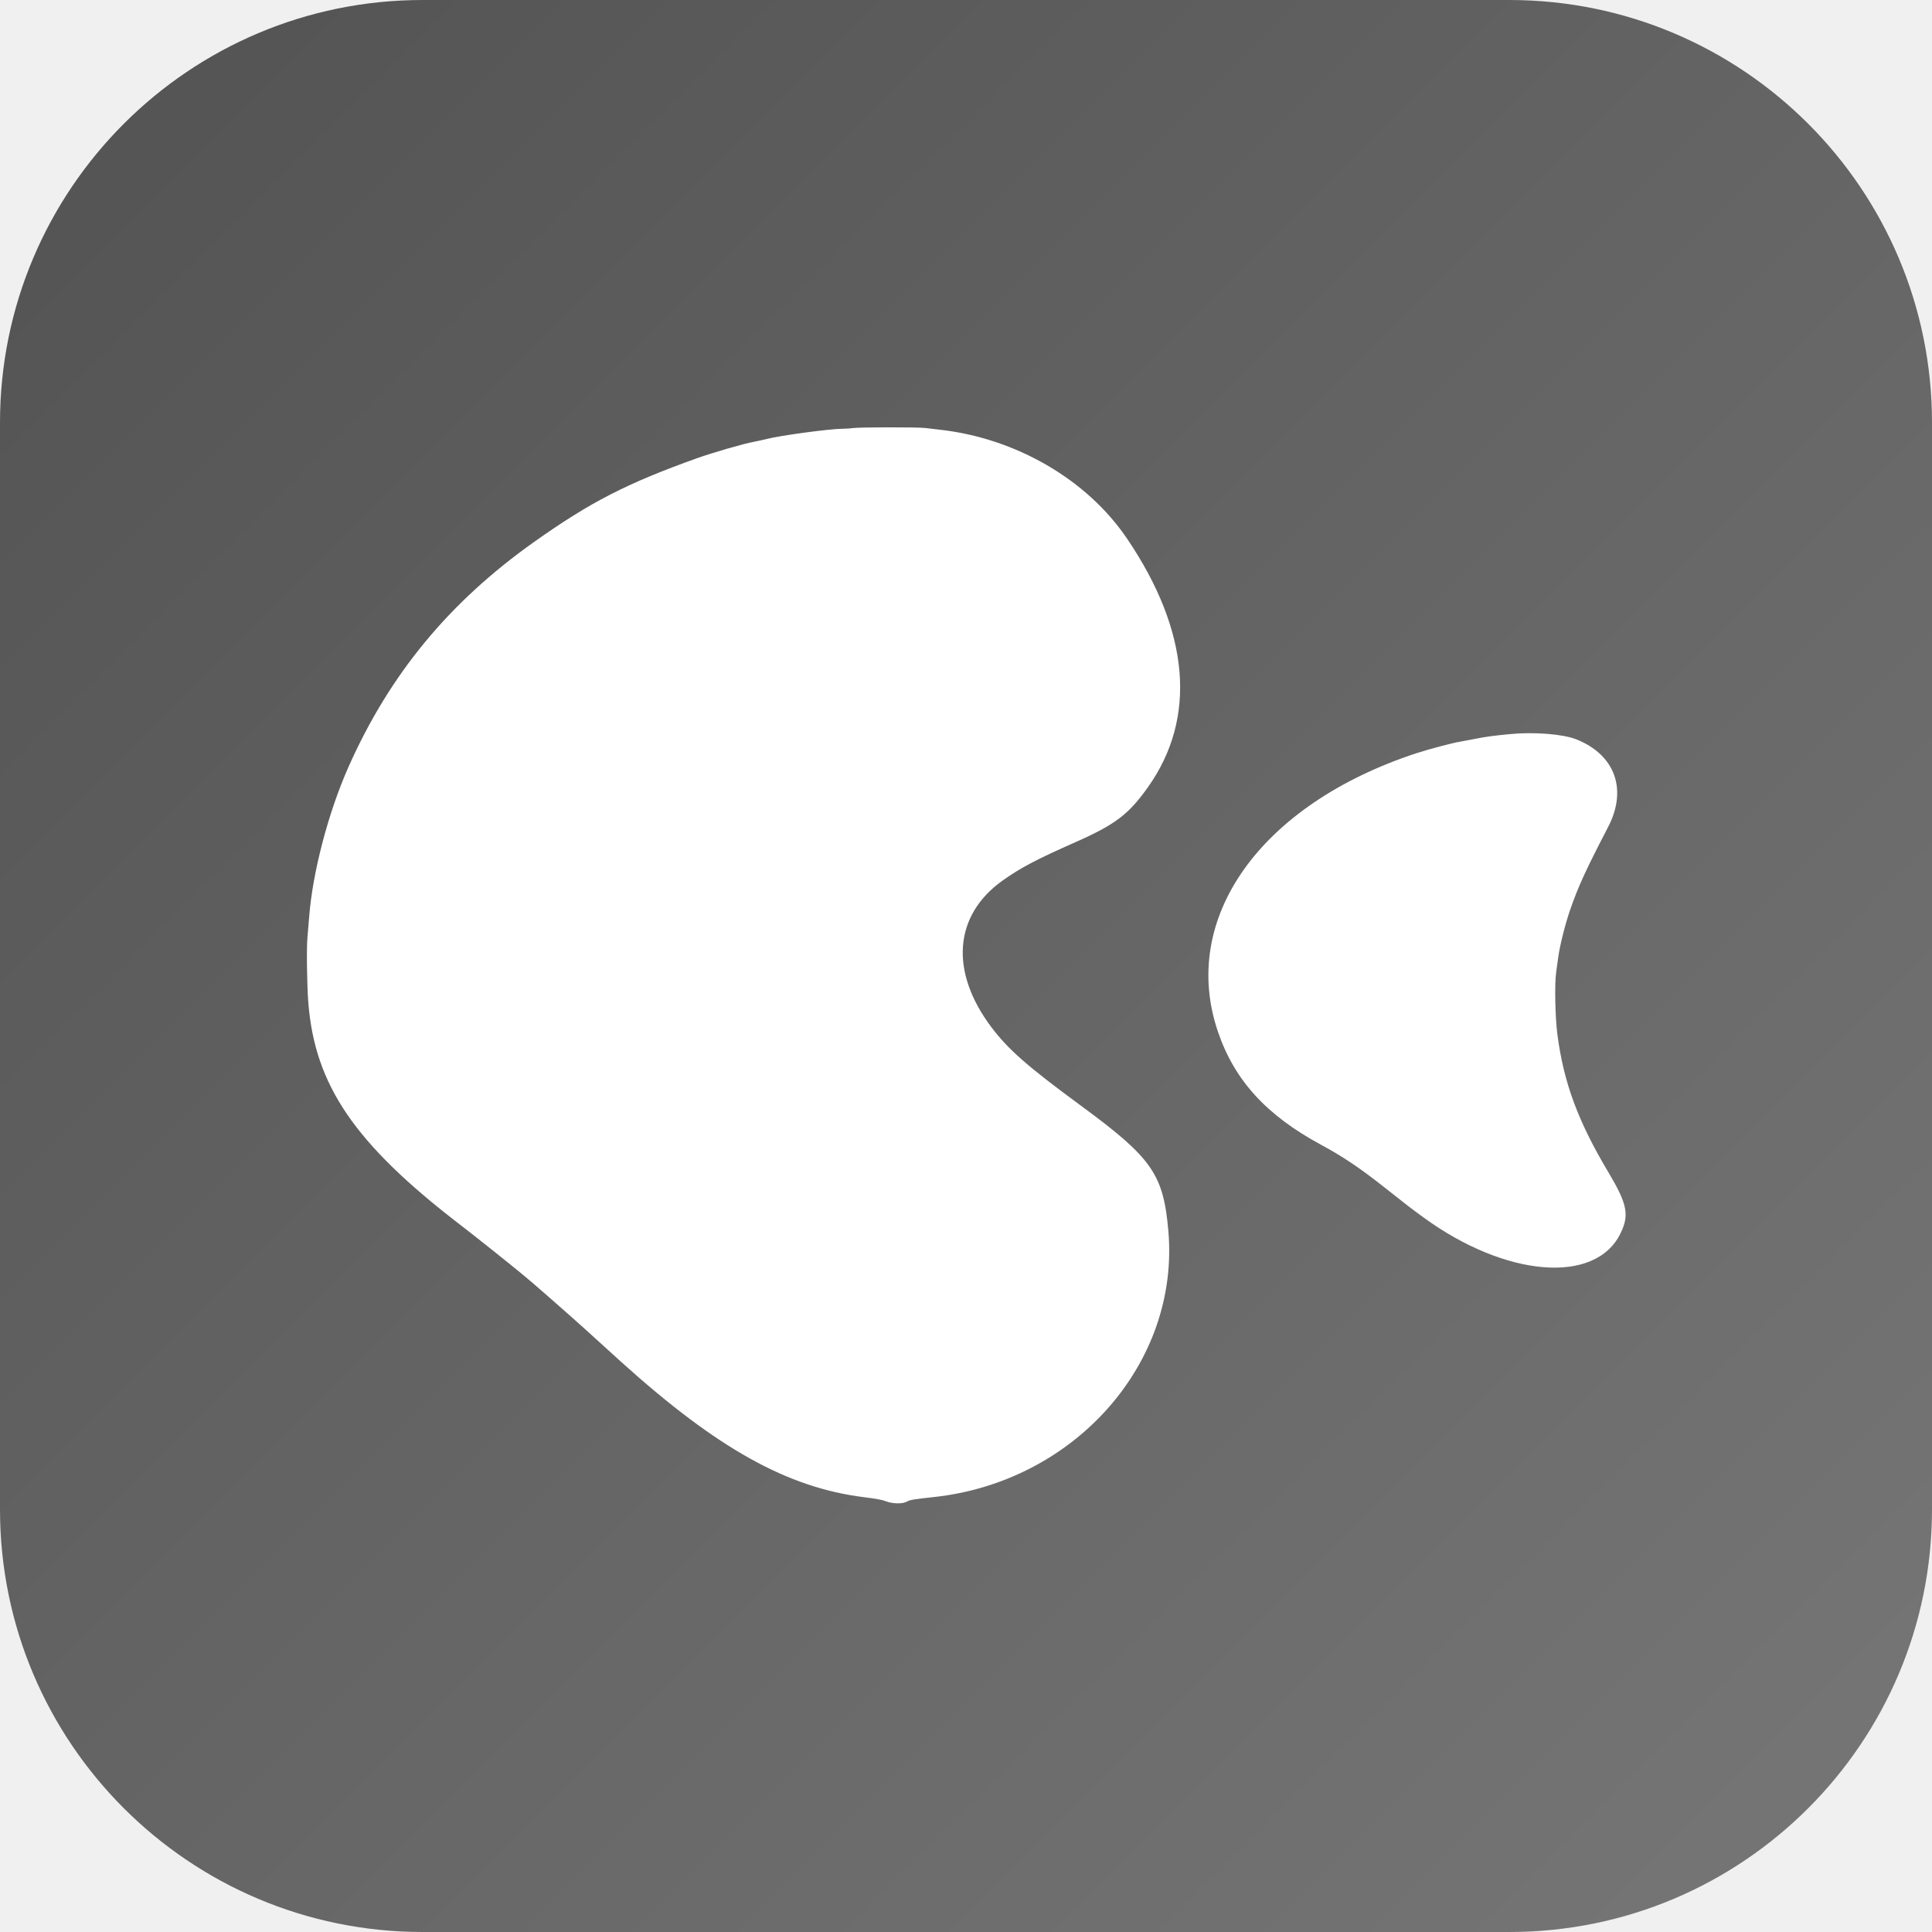
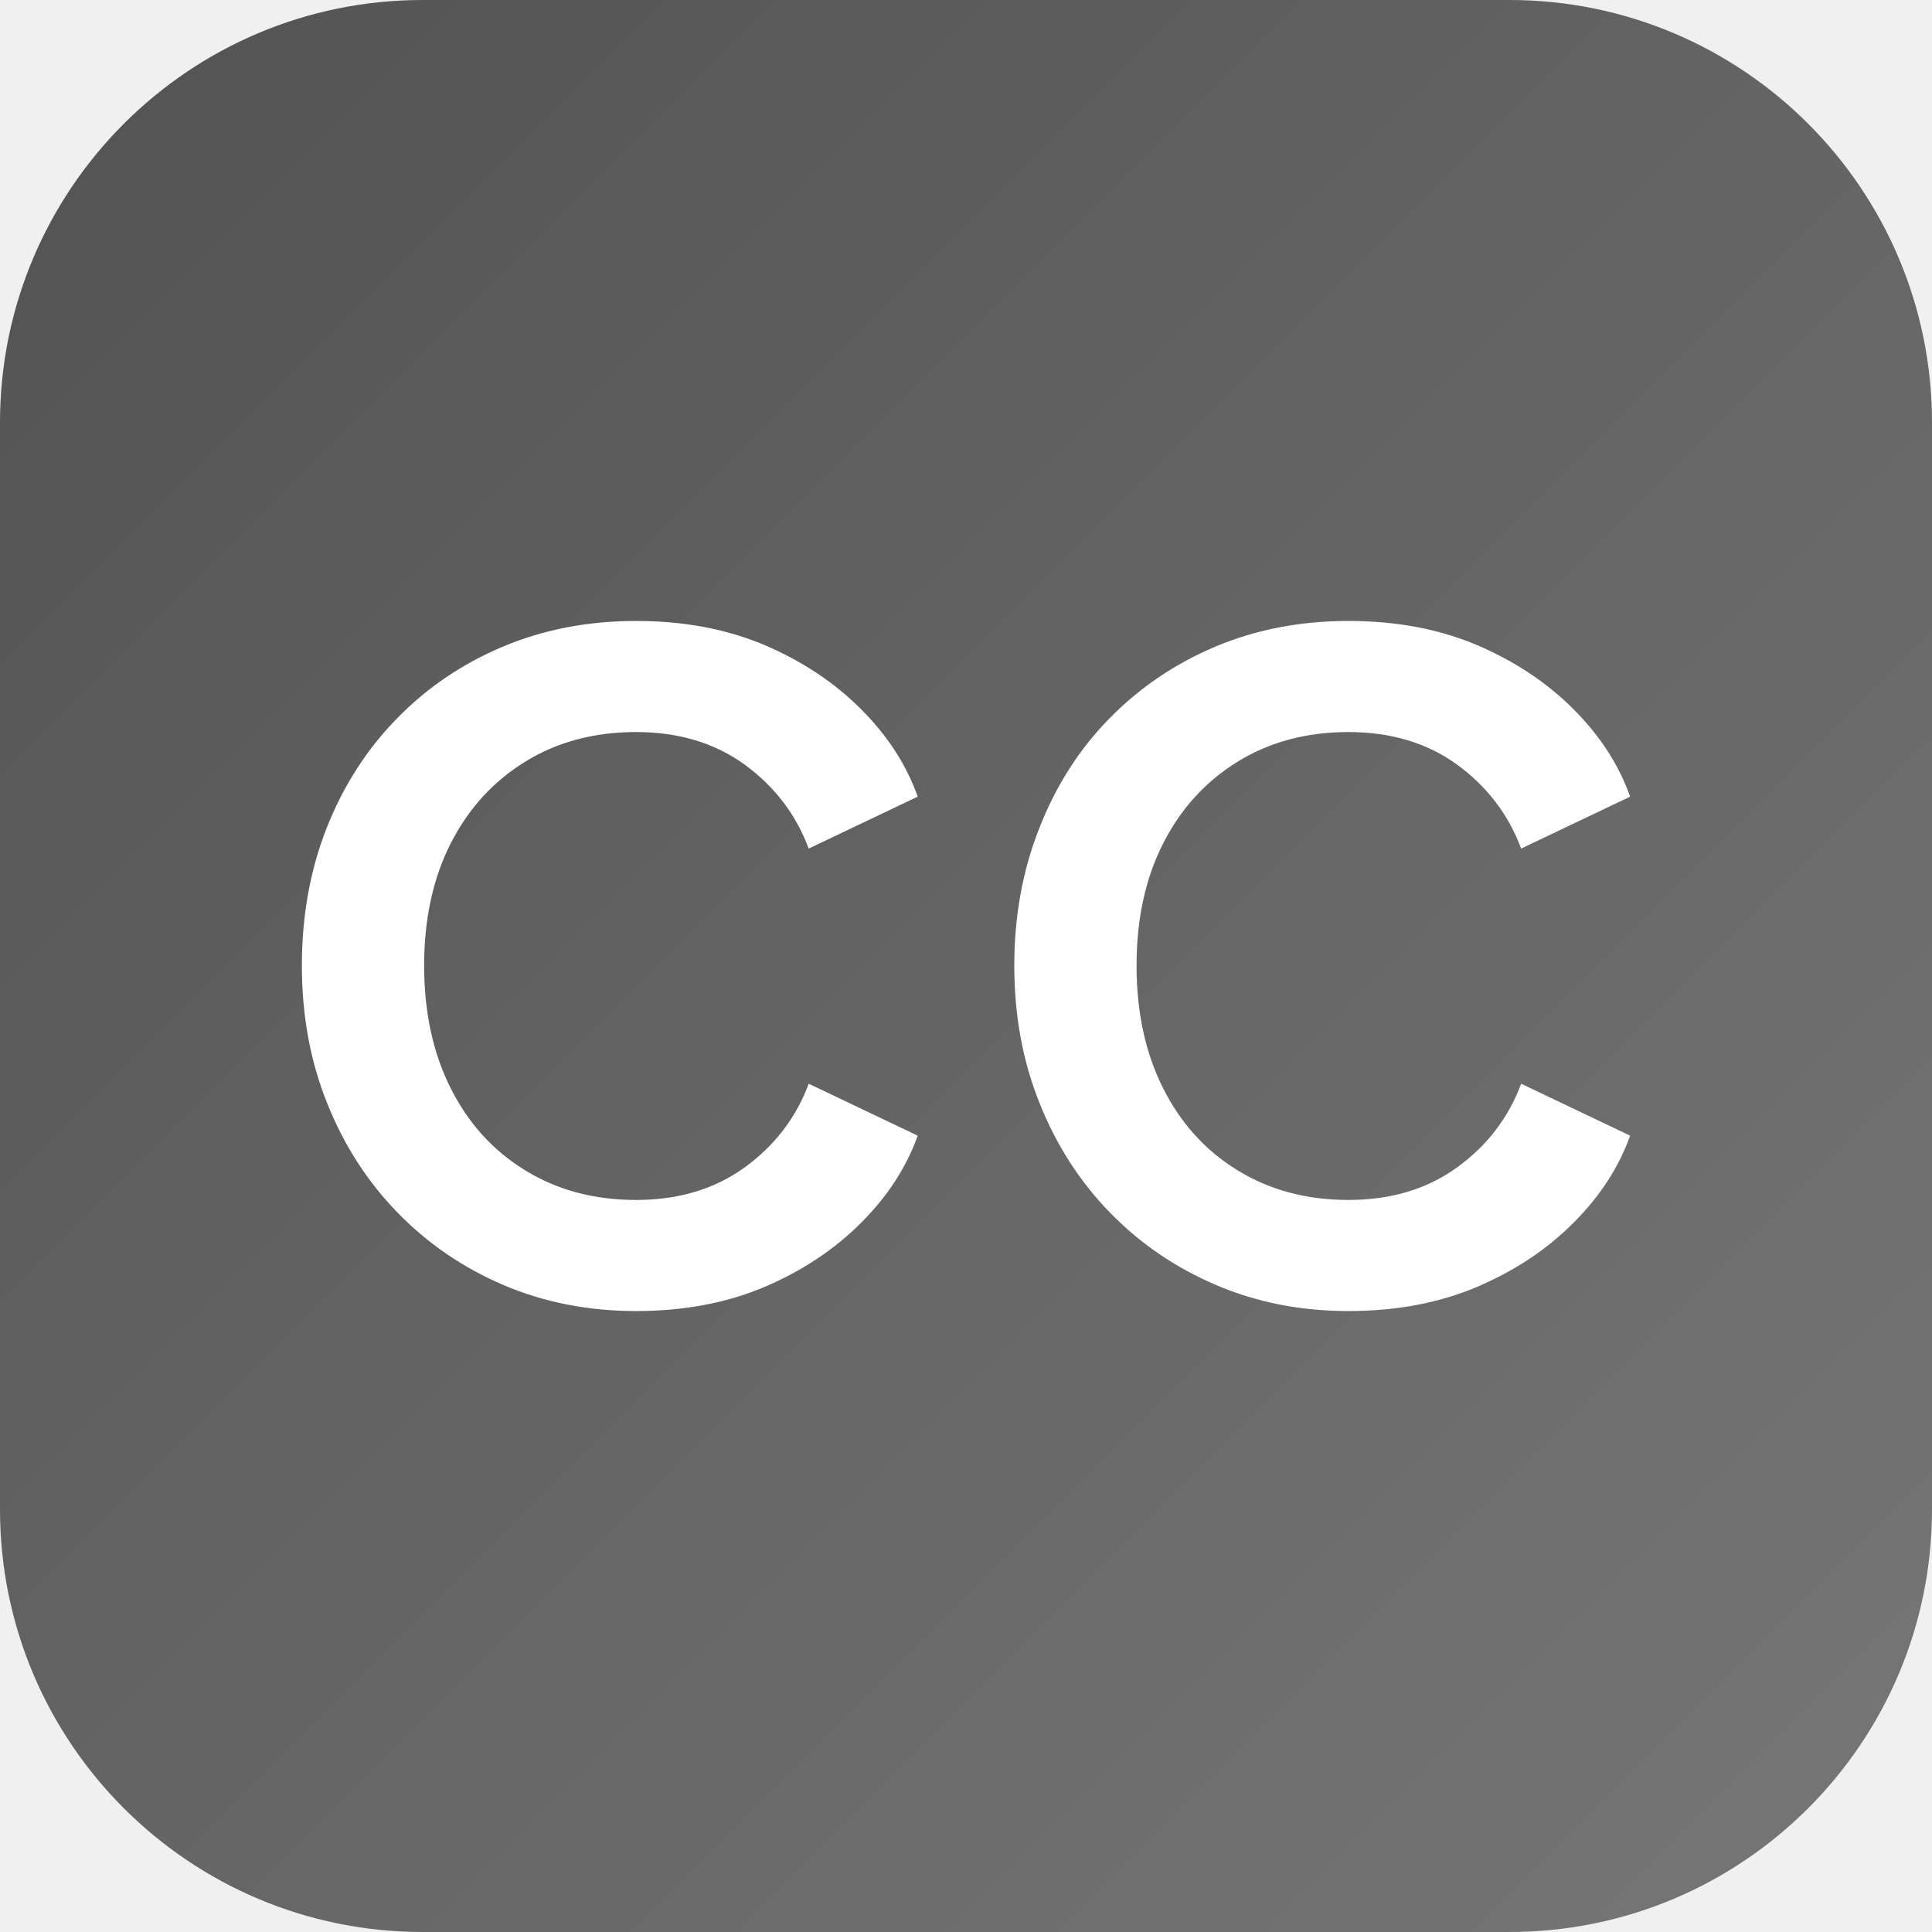
<svg xmlns="http://www.w3.org/2000/svg" viewBox="0 0 64 64">
  <defs>
    <linearGradient id="g" x1="0" y1="0" x2="1" y2="1">
      <stop offset="0" stop-color="#525252" />
      <stop offset="1" stop-color="#777777" />
    </linearGradient>
  </defs>
  <rect width="64" height="64" rx="14" fill="url(#g)" />
-   <g transform="translate(10.00 13.99) scale(0.2157)" fill="#ffffff">
-     <path d="M 84.69 0.88 C 84.34 0.93 83.58 0.98 83 0.99 C 80.96 1.01 73.56 2.01 71.41 2.55 C 70.74 2.72 69.82 2.92 69.38 3 C 67.98 3.24 63.04 4.67 60.69 5.51 C 49.9 9.37 44.32 12.24 35.69 18.35 C 22.6 27.63 13.49 38.68 7.15 52.94 C 4.06 59.9 1.64 69.14 1.12 75.94 C 1.05 76.9 0.93 78.31 0.86 79.06 C 0.7 80.63 0.78 86.5 0.99 89.13 C 2 101.83 8.1 110.77 24.25 123.19 C 26.58 124.98 31.19 128.65 33.75 130.75 C 34.61 131.45 36.41 132.99 37.74 134.17 C 39.08 135.35 40.69 136.77 41.32 137.32 C 41.95 137.87 43.02 138.83 43.69 139.44 C 47.27 142.7 48.04 143.4 49.13 144.38 C 63.84 157.63 74.59 163.61 86.31 165.07 C 88.2 165.31 89.15 165.48 89.7 165.7 C 90.71 166.1 92.27 166.13 92.91 165.75 C 93.35 165.49 94 165.38 97 165.06 C 118.71 162.74 134.84 144.46 133.07 124.19 C 132.31 115.47 130.58 112.98 119.63 104.94 C 111.4 98.89 108.47 96.32 105.86 92.85 C 99.47 84.33 100.13 75.72 107.59 70.39 C 110.35 68.42 112.79 67.14 118.75 64.5 C 124.9 61.79 126.99 60.2 129.96 56 C 137.48 45.38 136.36 32.09 126.74 17.88 C 120.6 8.79 109.65 2.43 97.94 1.13 C 97.25 1.05 96.24 0.94 95.7 0.87 C 94.54 0.73 85.6 0.74 84.69 0.88" />
-     <path d="M 185.56 47.88 C 183.02 48.12 181.85 48.28 180.13 48.62 C 179.13 48.82 178.06 49.02 177.75 49.07 C 176.83 49.2 172.94 50.23 171.13 50.83 C 147.17 58.71 134.73 76.21 140.7 93.63 C 143.24 101.06 148.13 106.42 156.5 110.94 C 159.87 112.76 162.48 114.51 166.25 117.49 C 169.87 120.35 170.35 120.73 172.24 122.1 C 184.87 131.32 198.64 132.45 202.5 124.58 C 203.89 121.75 203.56 120.07 200.68 115.23 C 195.98 107.36 193.78 101.41 192.81 93.96 C 192.47 91.34 192.37 86.21 192.63 84.44 C 192.7 83.96 192.84 82.94 192.94 82.19 C 193.18 80.39 194 77.13 194.75 74.94 C 195.99 71.34 197.15 68.81 200.61 62.14 C 203.6 56.38 201.68 51.07 195.73 48.69 C 193.7 47.88 189.25 47.52 185.56 47.88" />
-   </g>
+   <path fill="#ffffff" d="M21.07 43.43Q18.7 43.43 16.68 42.57Q14.67 41.71 13.17 40.17Q11.67 38.63 10.84 36.55Q10 34.47 10 31.99Q10 29.52 10.82 27.43Q11.65 25.33 13.15 23.8Q14.64 22.27 16.66 21.42Q18.68 20.57 21.07 20.57Q23.44 20.57 25.33 21.37Q27.22 22.18 28.53 23.5Q29.84 24.81 30.4 26.39L26.79 28.11Q26.16 26.42 24.67 25.33Q23.18 24.25 21.07 24.25Q18.99 24.25 17.4 25.23Q15.81 26.21 14.93 27.94Q14.05 29.67 14.05 31.99Q14.05 34.3 14.93 36.05Q15.81 37.8 17.4 38.77Q18.99 39.75 21.07 39.75Q23.18 39.75 24.67 38.67Q26.16 37.59 26.79 35.9L30.4 37.62Q29.84 39.19 28.53 40.5Q27.22 41.82 25.33 42.63Q23.44 43.43 21.07 43.43ZM44.67 43.43Q42.3 43.43 40.29 42.57Q38.27 41.71 36.77 40.17Q35.27 38.63 34.44 36.55Q33.6 34.47 33.6 31.99Q33.6 29.52 34.43 27.43Q35.25 25.33 36.75 23.8Q38.25 22.27 40.26 21.42Q42.28 20.57 44.67 20.57Q47.04 20.57 48.93 21.37Q50.82 22.18 52.13 23.5Q53.44 24.81 54 26.39L50.39 28.11Q49.76 26.42 48.27 25.33Q46.78 24.25 44.67 24.25Q42.59 24.25 41 25.23Q39.41 26.21 38.53 27.94Q37.65 29.67 37.65 31.99Q37.65 34.3 38.53 36.05Q39.41 37.8 41 38.77Q42.59 39.75 44.67 39.75Q46.78 39.75 48.27 38.67Q49.76 37.59 50.39 35.9L54 37.62Q53.44 39.19 52.13 40.5Q50.82 41.82 48.93 42.63Q47.04 43.43 44.67 43.43Z" />
</svg>
